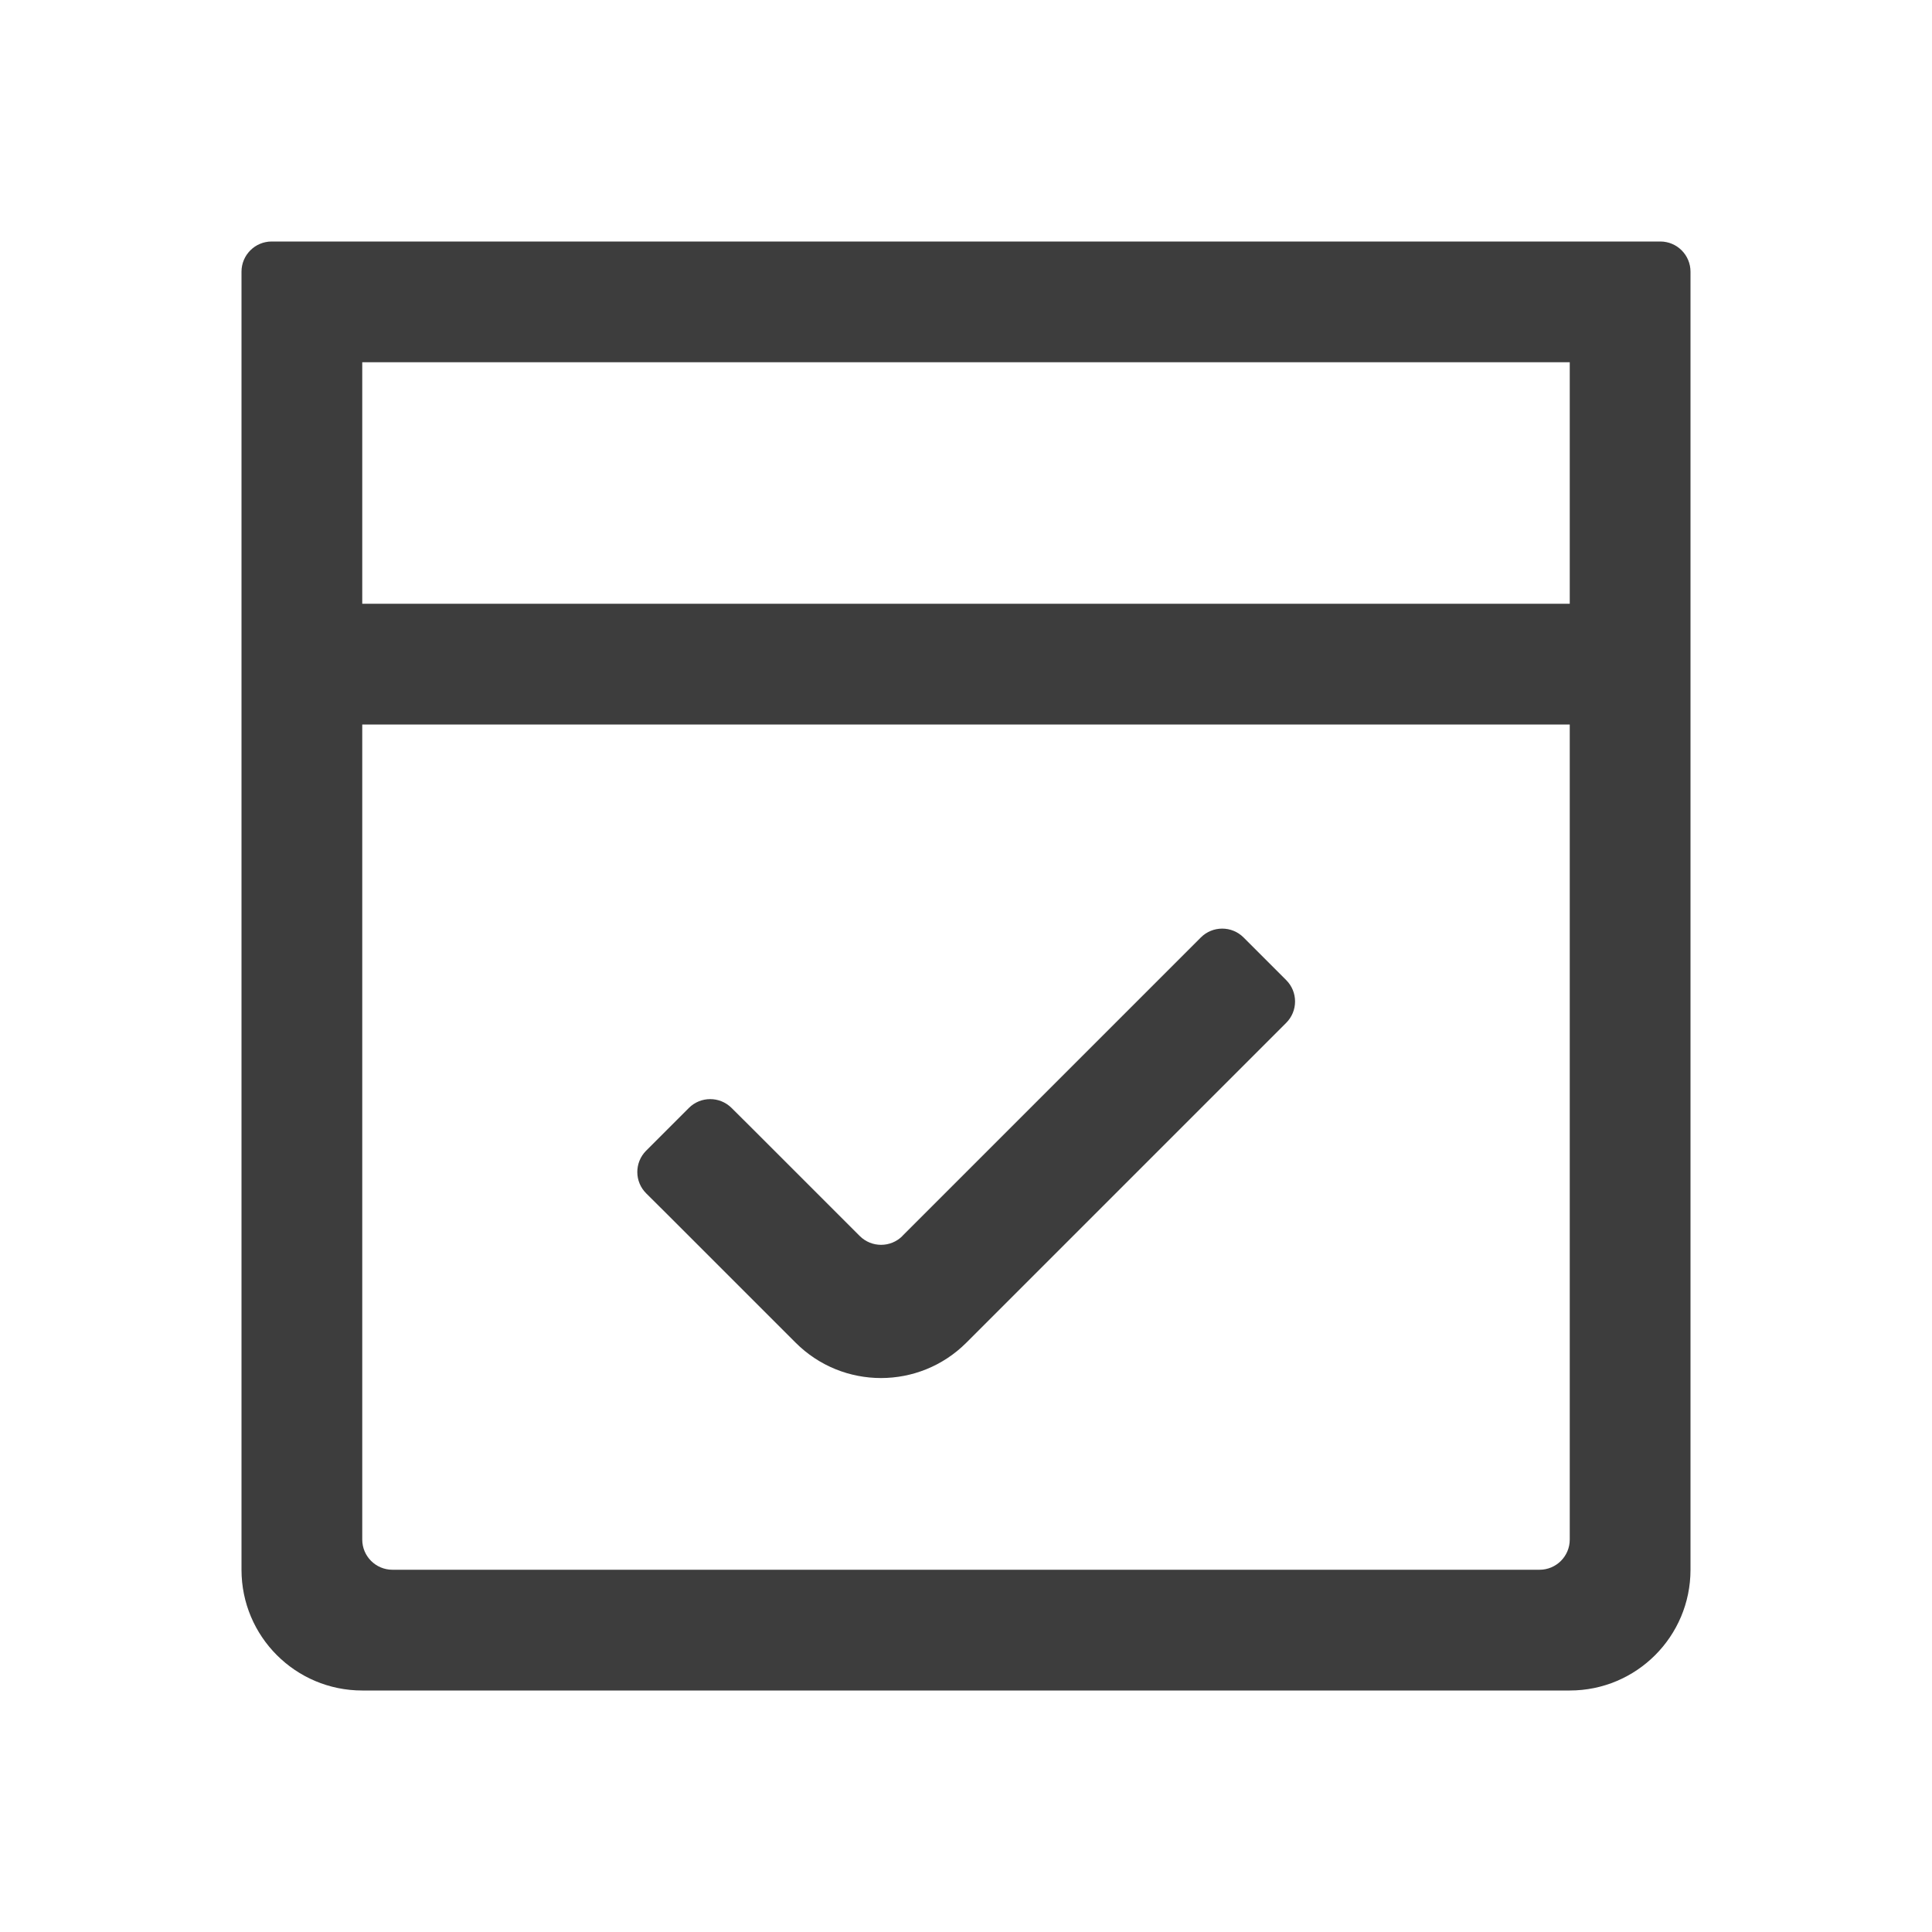
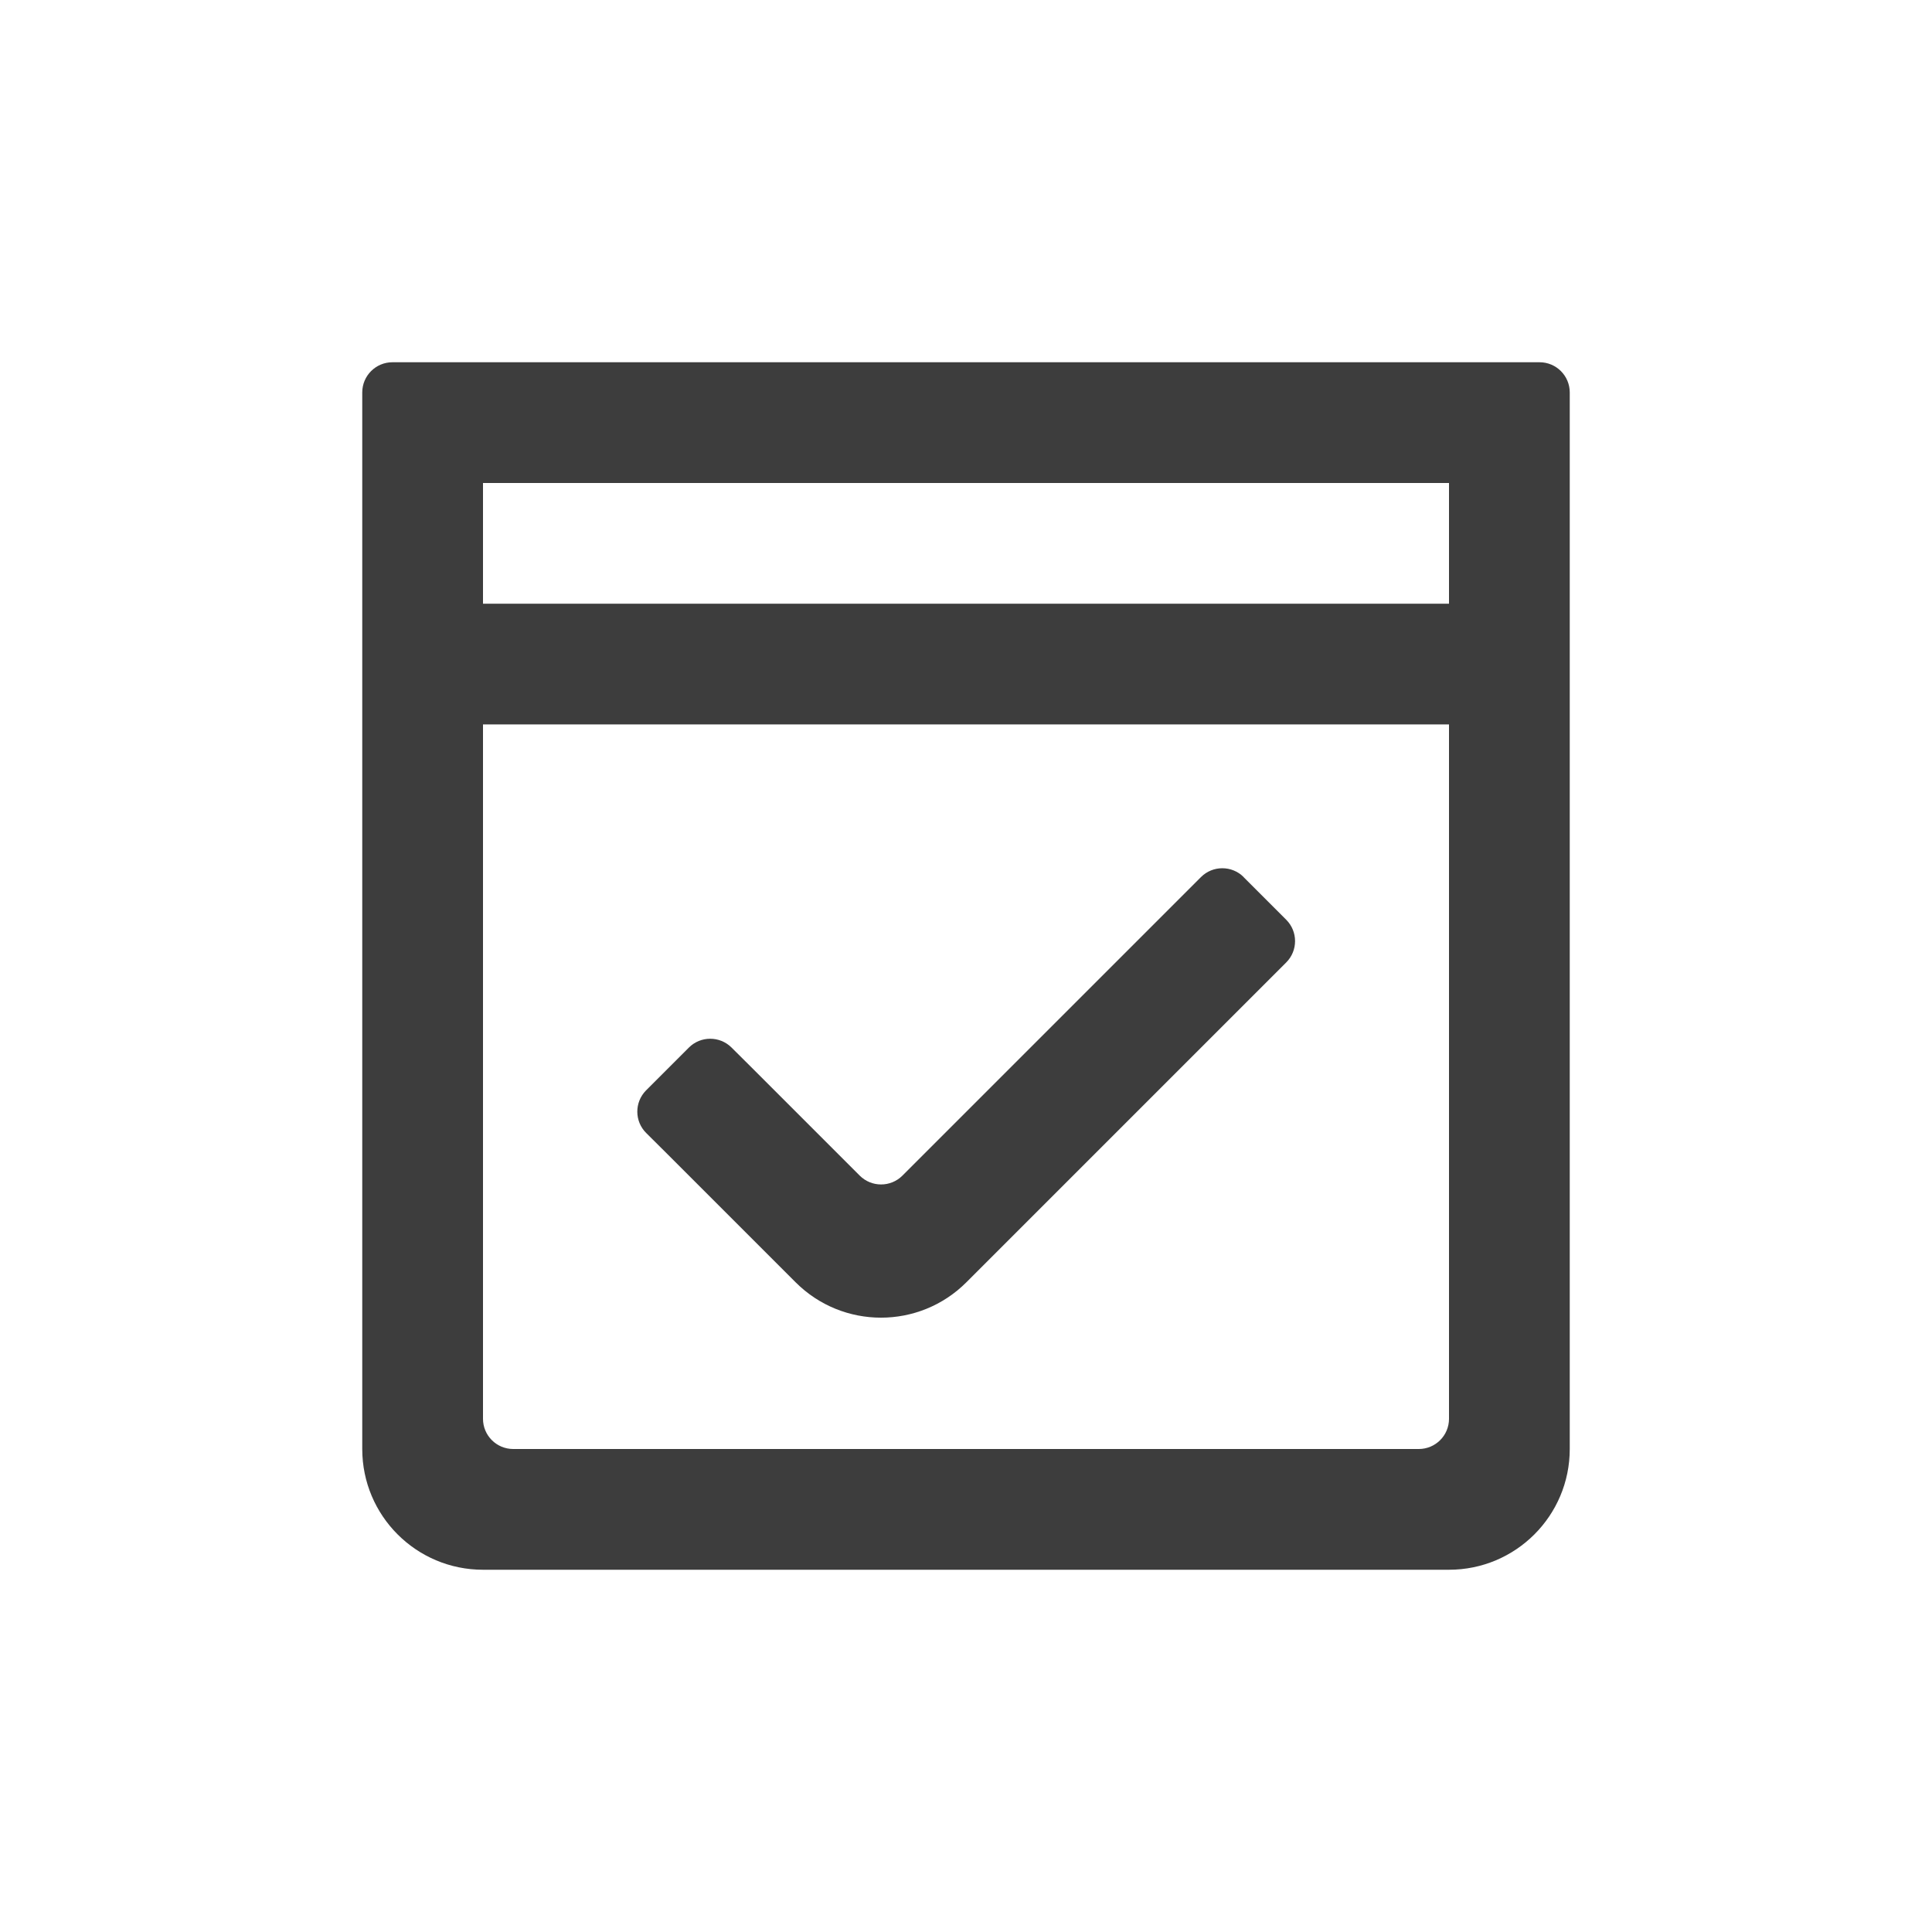
<svg xmlns="http://www.w3.org/2000/svg" height="32" viewBox="0 0 32 32" width="32">
-   <path d="m6 6v19.5c0 .276.224.5.5.5h19c.276 0 .5-.224.5-.5v-19.5zm-1.5-2h23c.276 0 .5.224.5.5v21.5c0 1.105-.895 2-2 2h-20c-1.105 0-2-.895-2-2v-21.5c0-.276.224-.5.5-.5zm1.5 6h20v2h-20zm8.945 10.472 4.945-4.945c.195-.195.512-.195.707 0l.707.707c.195.195.195.512 0 .707l-5.298 5.298c-.781.781-2.047.781-2.828 0l-2.121-2.121c-.112-.112-.23-.229-.352-.35-.197-.194-.199-.51-.005-.707l.003-.003.707-.707c.194-.194.509-.195.705-.002.114.112.233.231.357.355l1.768 1.768c.195.195.512.195.707 0z" fill="#3d3d3d" />
+   <path d="m25.5 6c.276 0 .5.224.5.5v17.5c0 1.105-.895 2-2 2h-16c-1.105 0-2-.895-2-2v-17.5c0-.276.224-.5.5-.5zm-1.5 5.999h-16v11.501c0 .276.224.5.5.5h15c.276 0 .5-.224.5-.5zm-3.403 2.528.707.707c.195.195.195.512 0 .707l-5.298 5.298c-.781.781-2.047.781-2.828 0l-2.121-2.121c-.112-.112-.23-.229-.352-.35-.197-.194-.199-.51-.005-.707l.71-.71c.194-.194.509-.195.705-.002.114.112.233.231.357.355l1.768 1.768c.195.195.512.195.707 0l4.945-4.945c.195-.195.512-.195.707 0zm3.403-6.527h-16v1.999h16z" fill="#3d3d3d" />
</svg>
